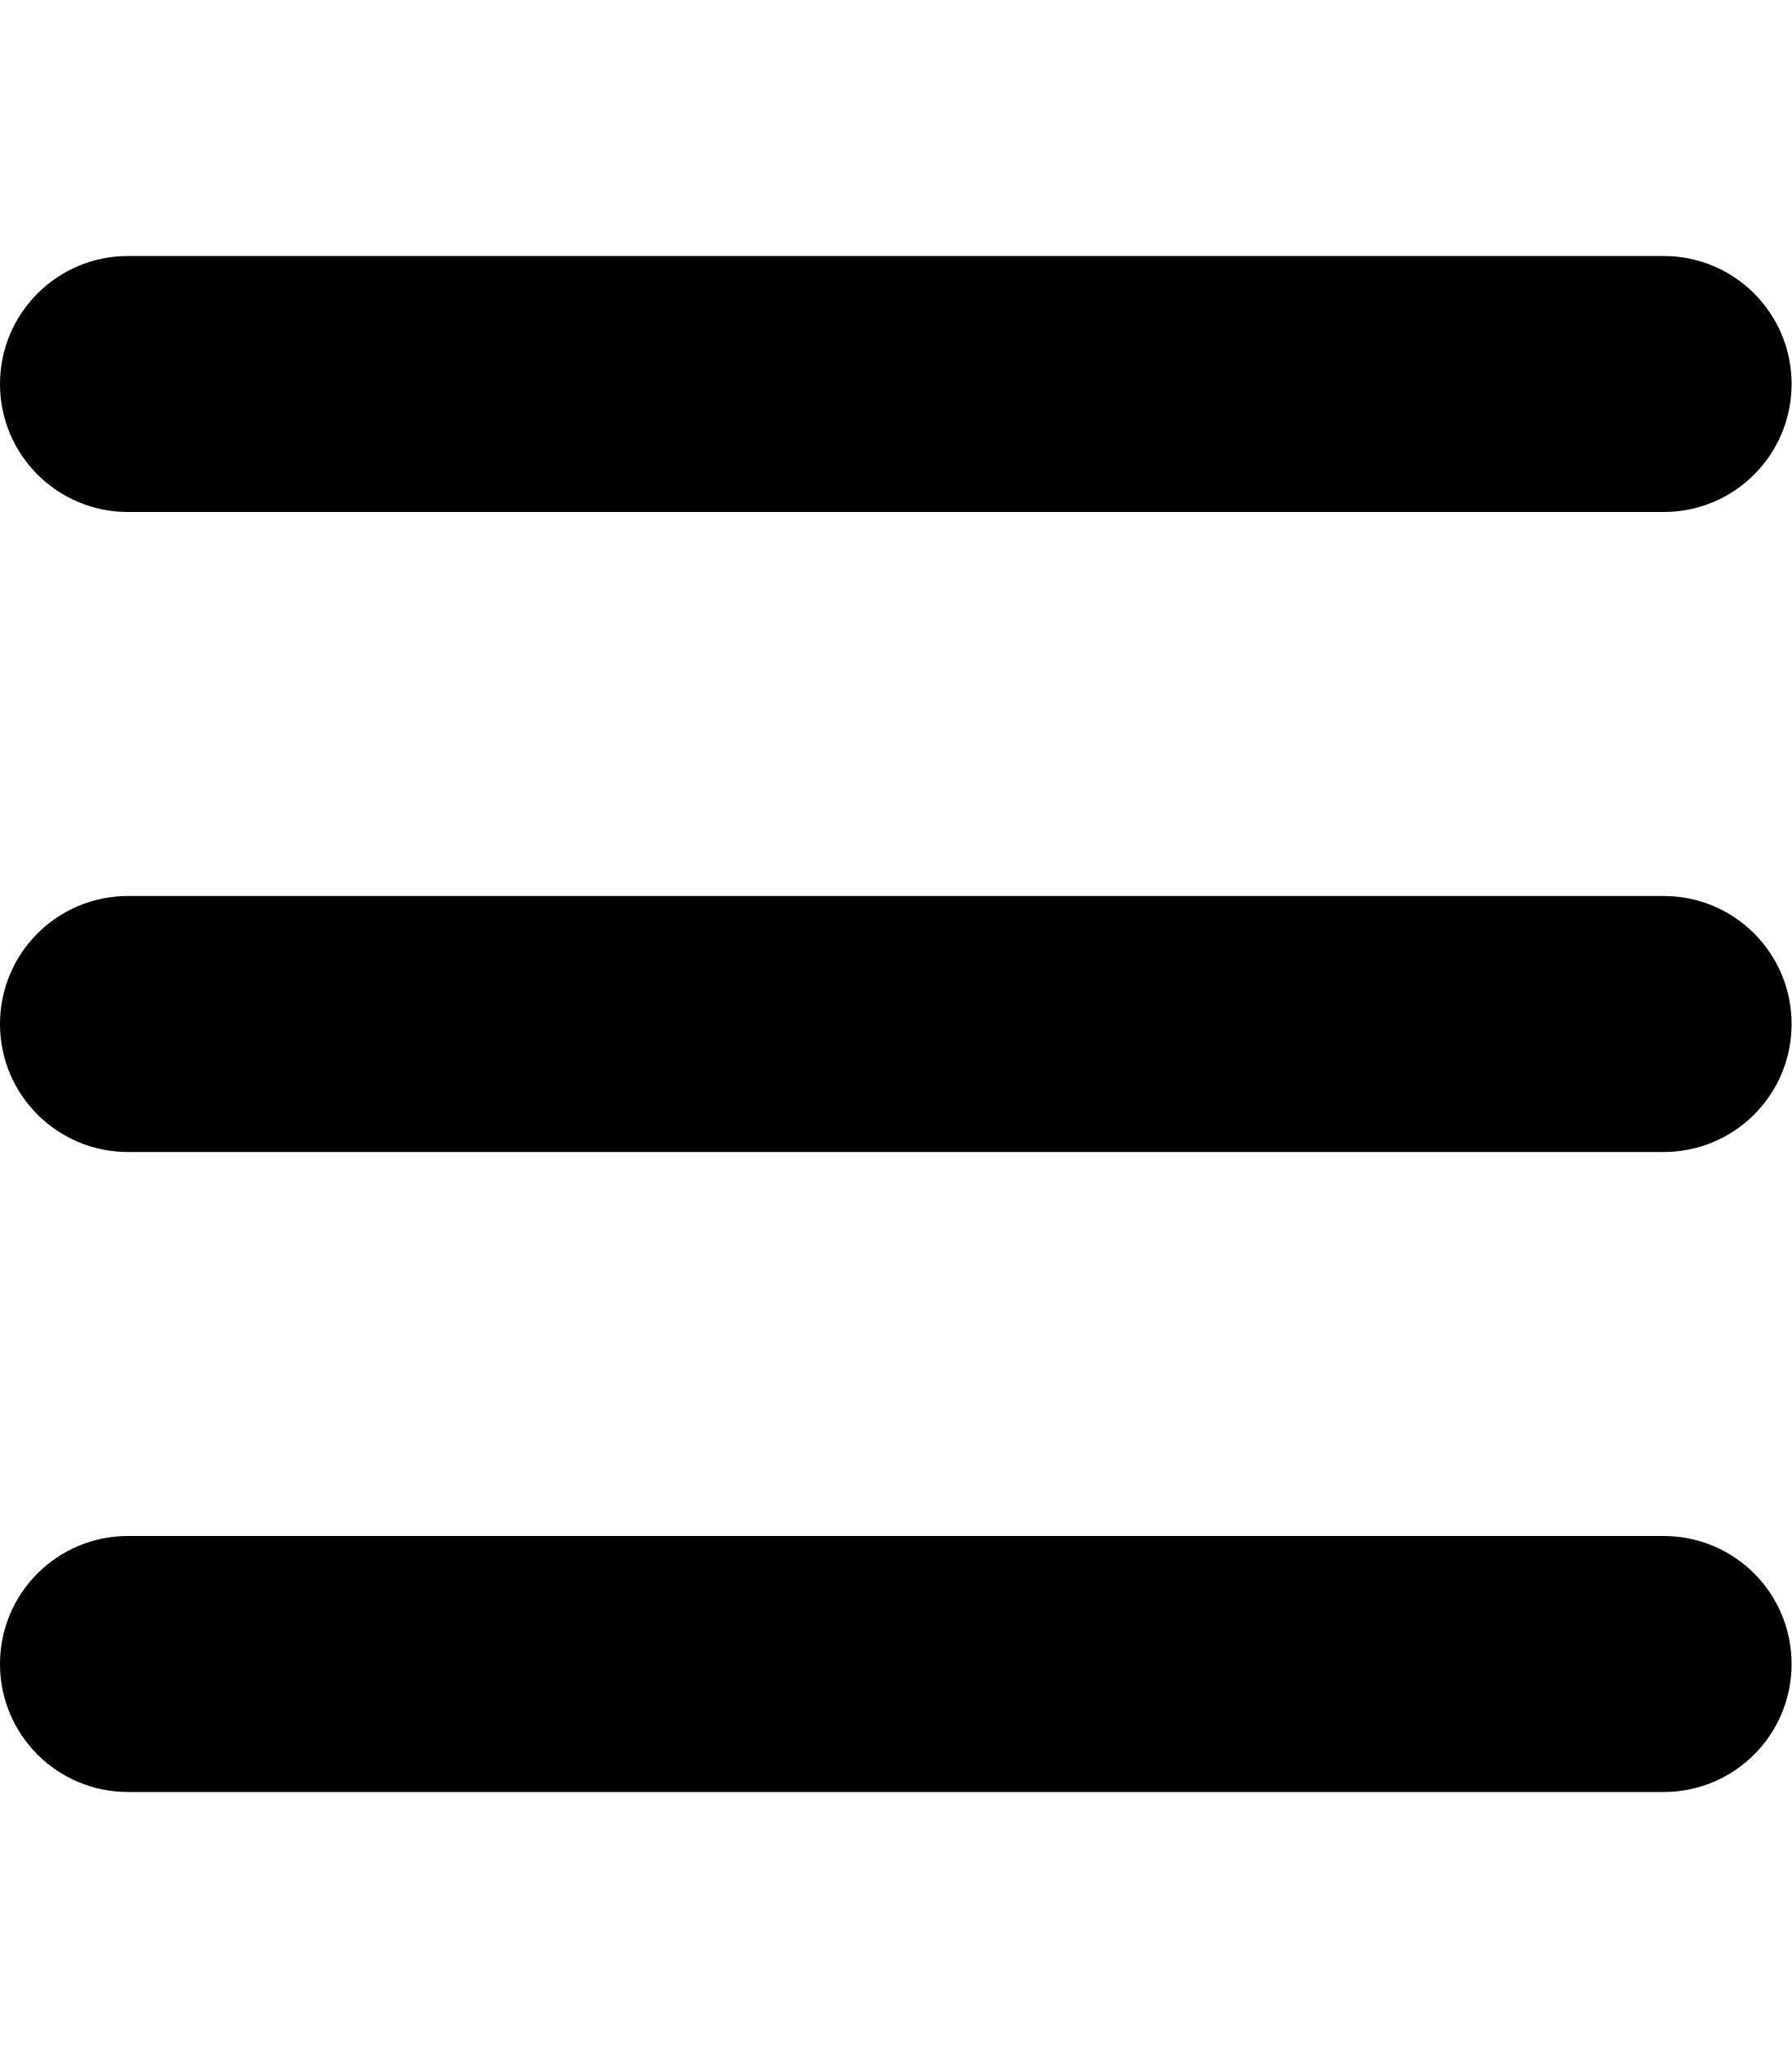
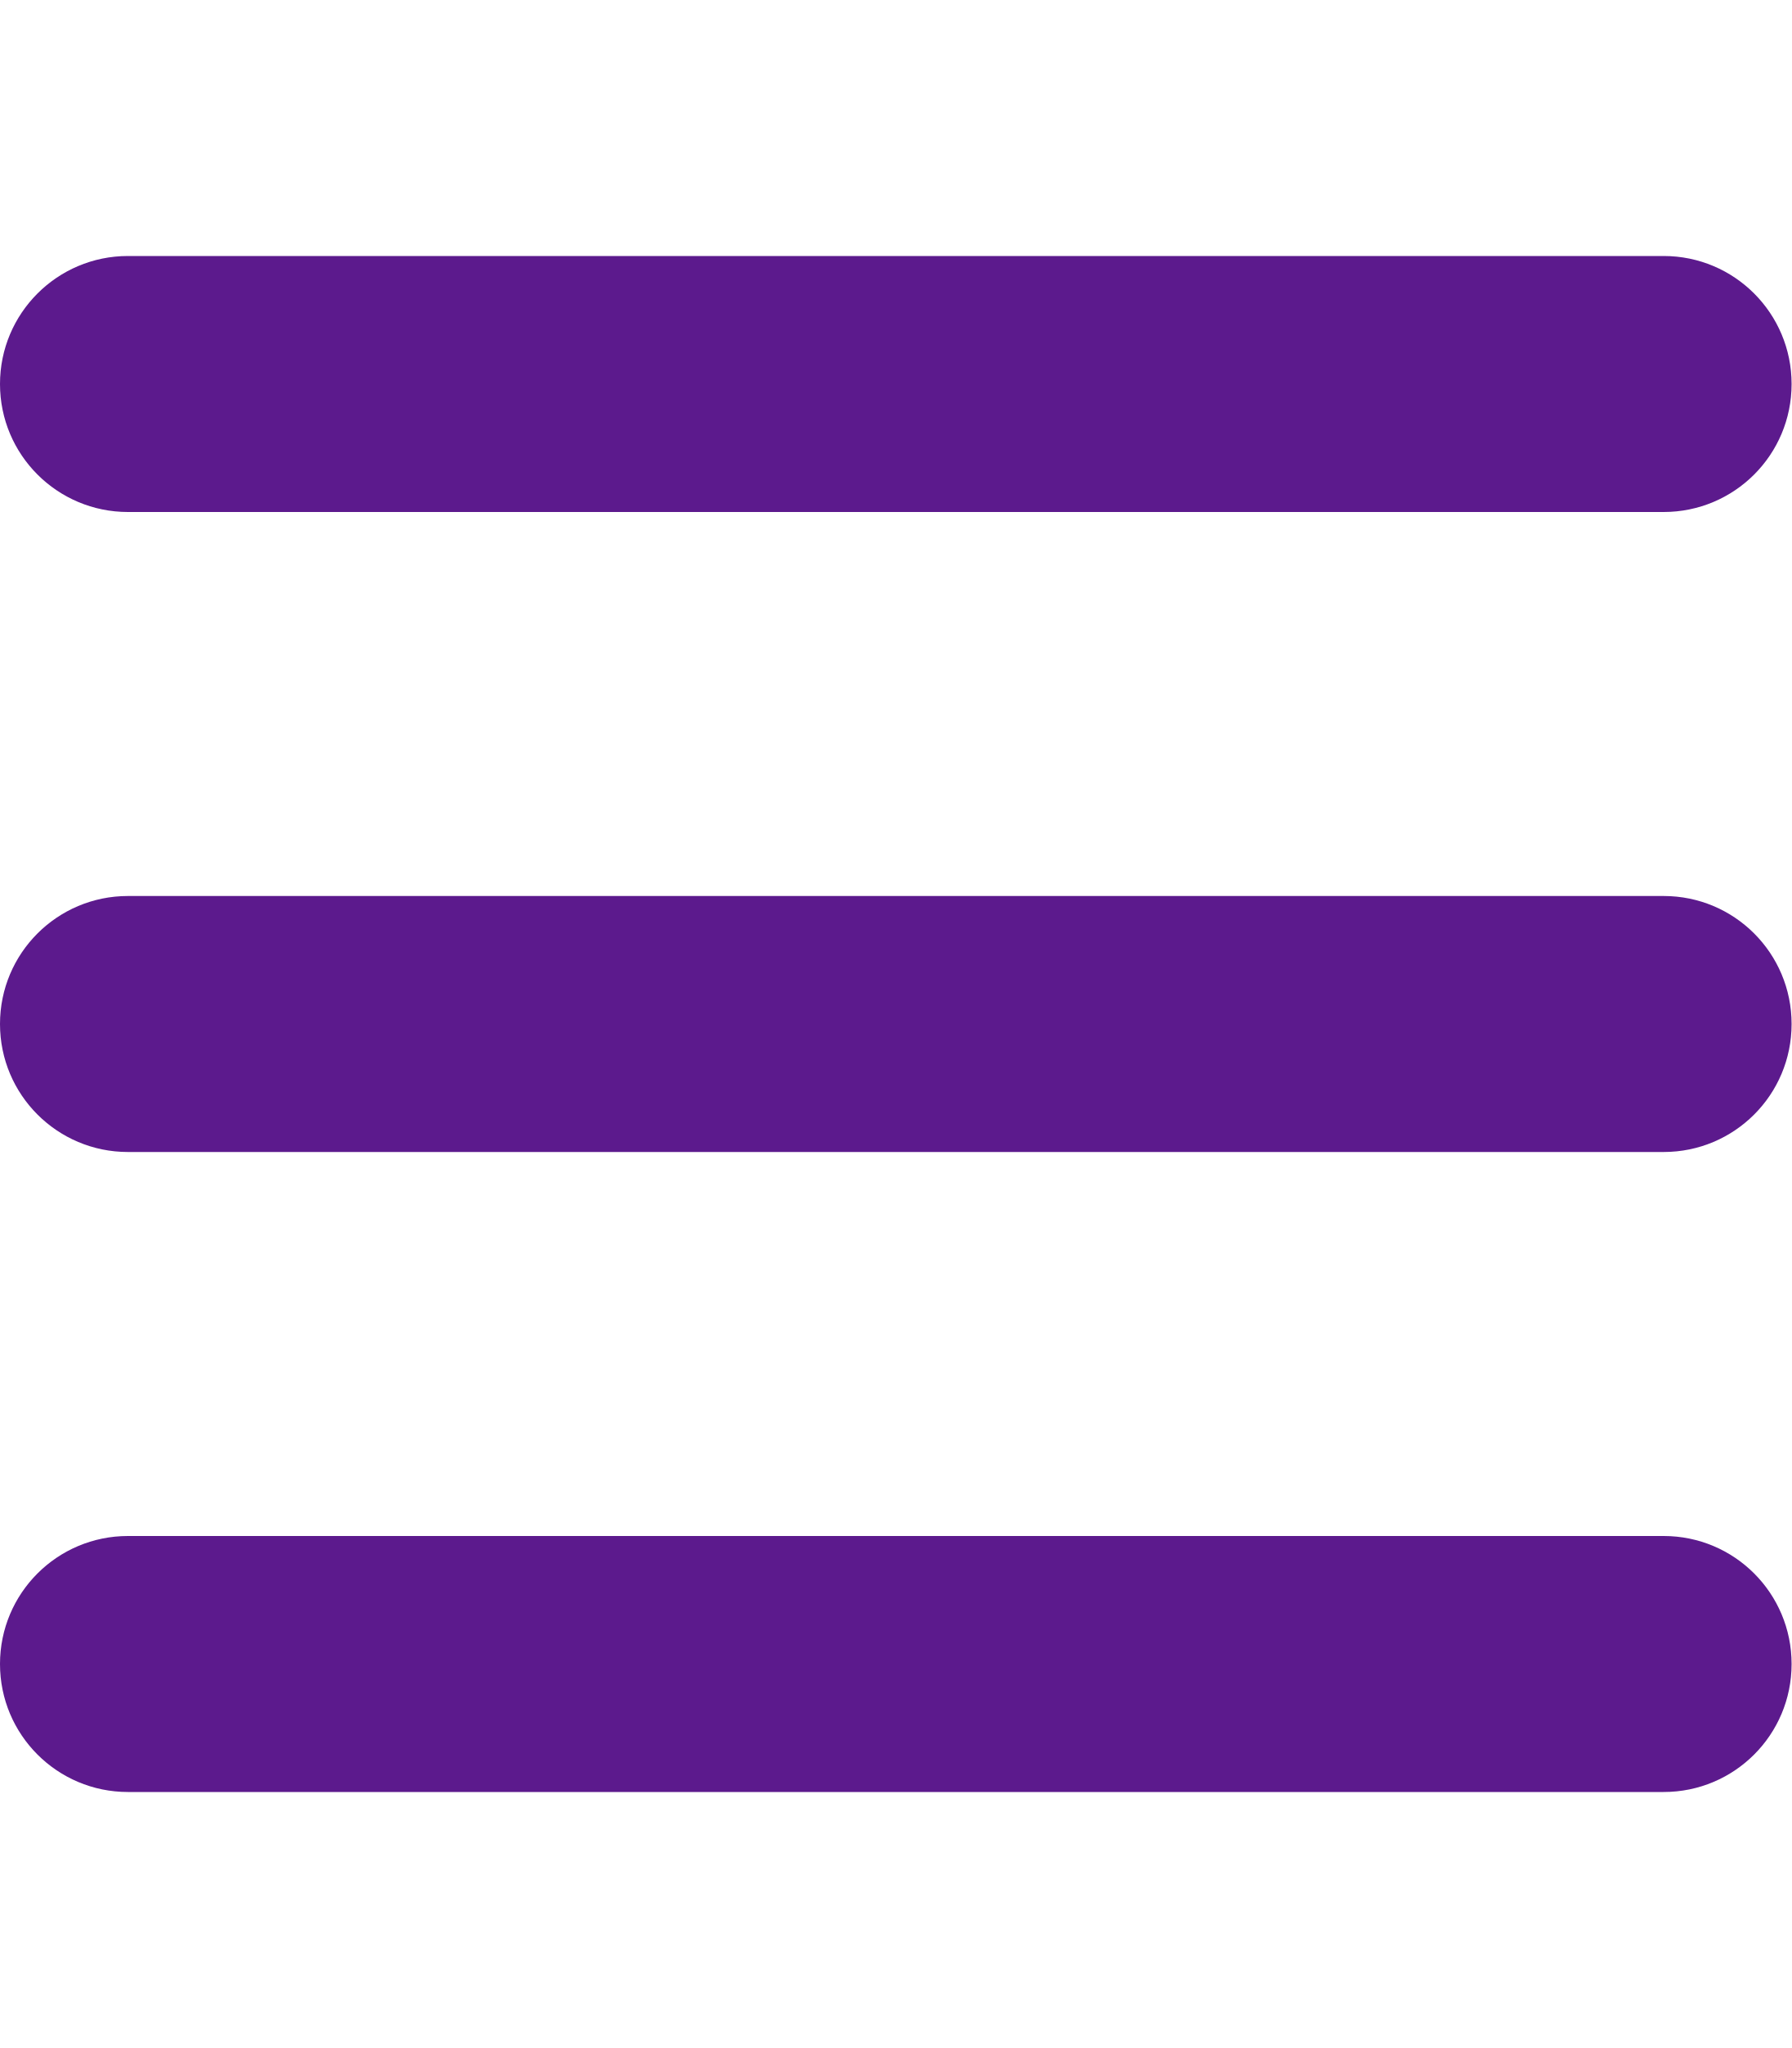
- <svg xmlns="http://www.w3.org/2000/svg" viewBox="0 0 448 512">
+ <svg xmlns="http://www.w3.org/2000/svg" fill="#5C1A8D" viewBox="0 0 448 512">
  <path d="M0 96C0 78.33 14.33 64 32 64H416C433.7 64 448 78.33 448 96C448 113.7 433.7 128 416 128H32C14.33 128 0 113.7 0 96zM0 256C0 238.3 14.33 224 32 224H416C433.7 224 448 238.3 448 256C448 273.7 433.7 288 416 288H32C14.33 288 0 273.7 0 256zM416 448H32C14.33 448 0 433.7 0 416C0 398.3 14.33 384 32 384H416C433.7 384 448 398.3 448 416C448 433.7 433.7 448 416 448z" />
</svg>
